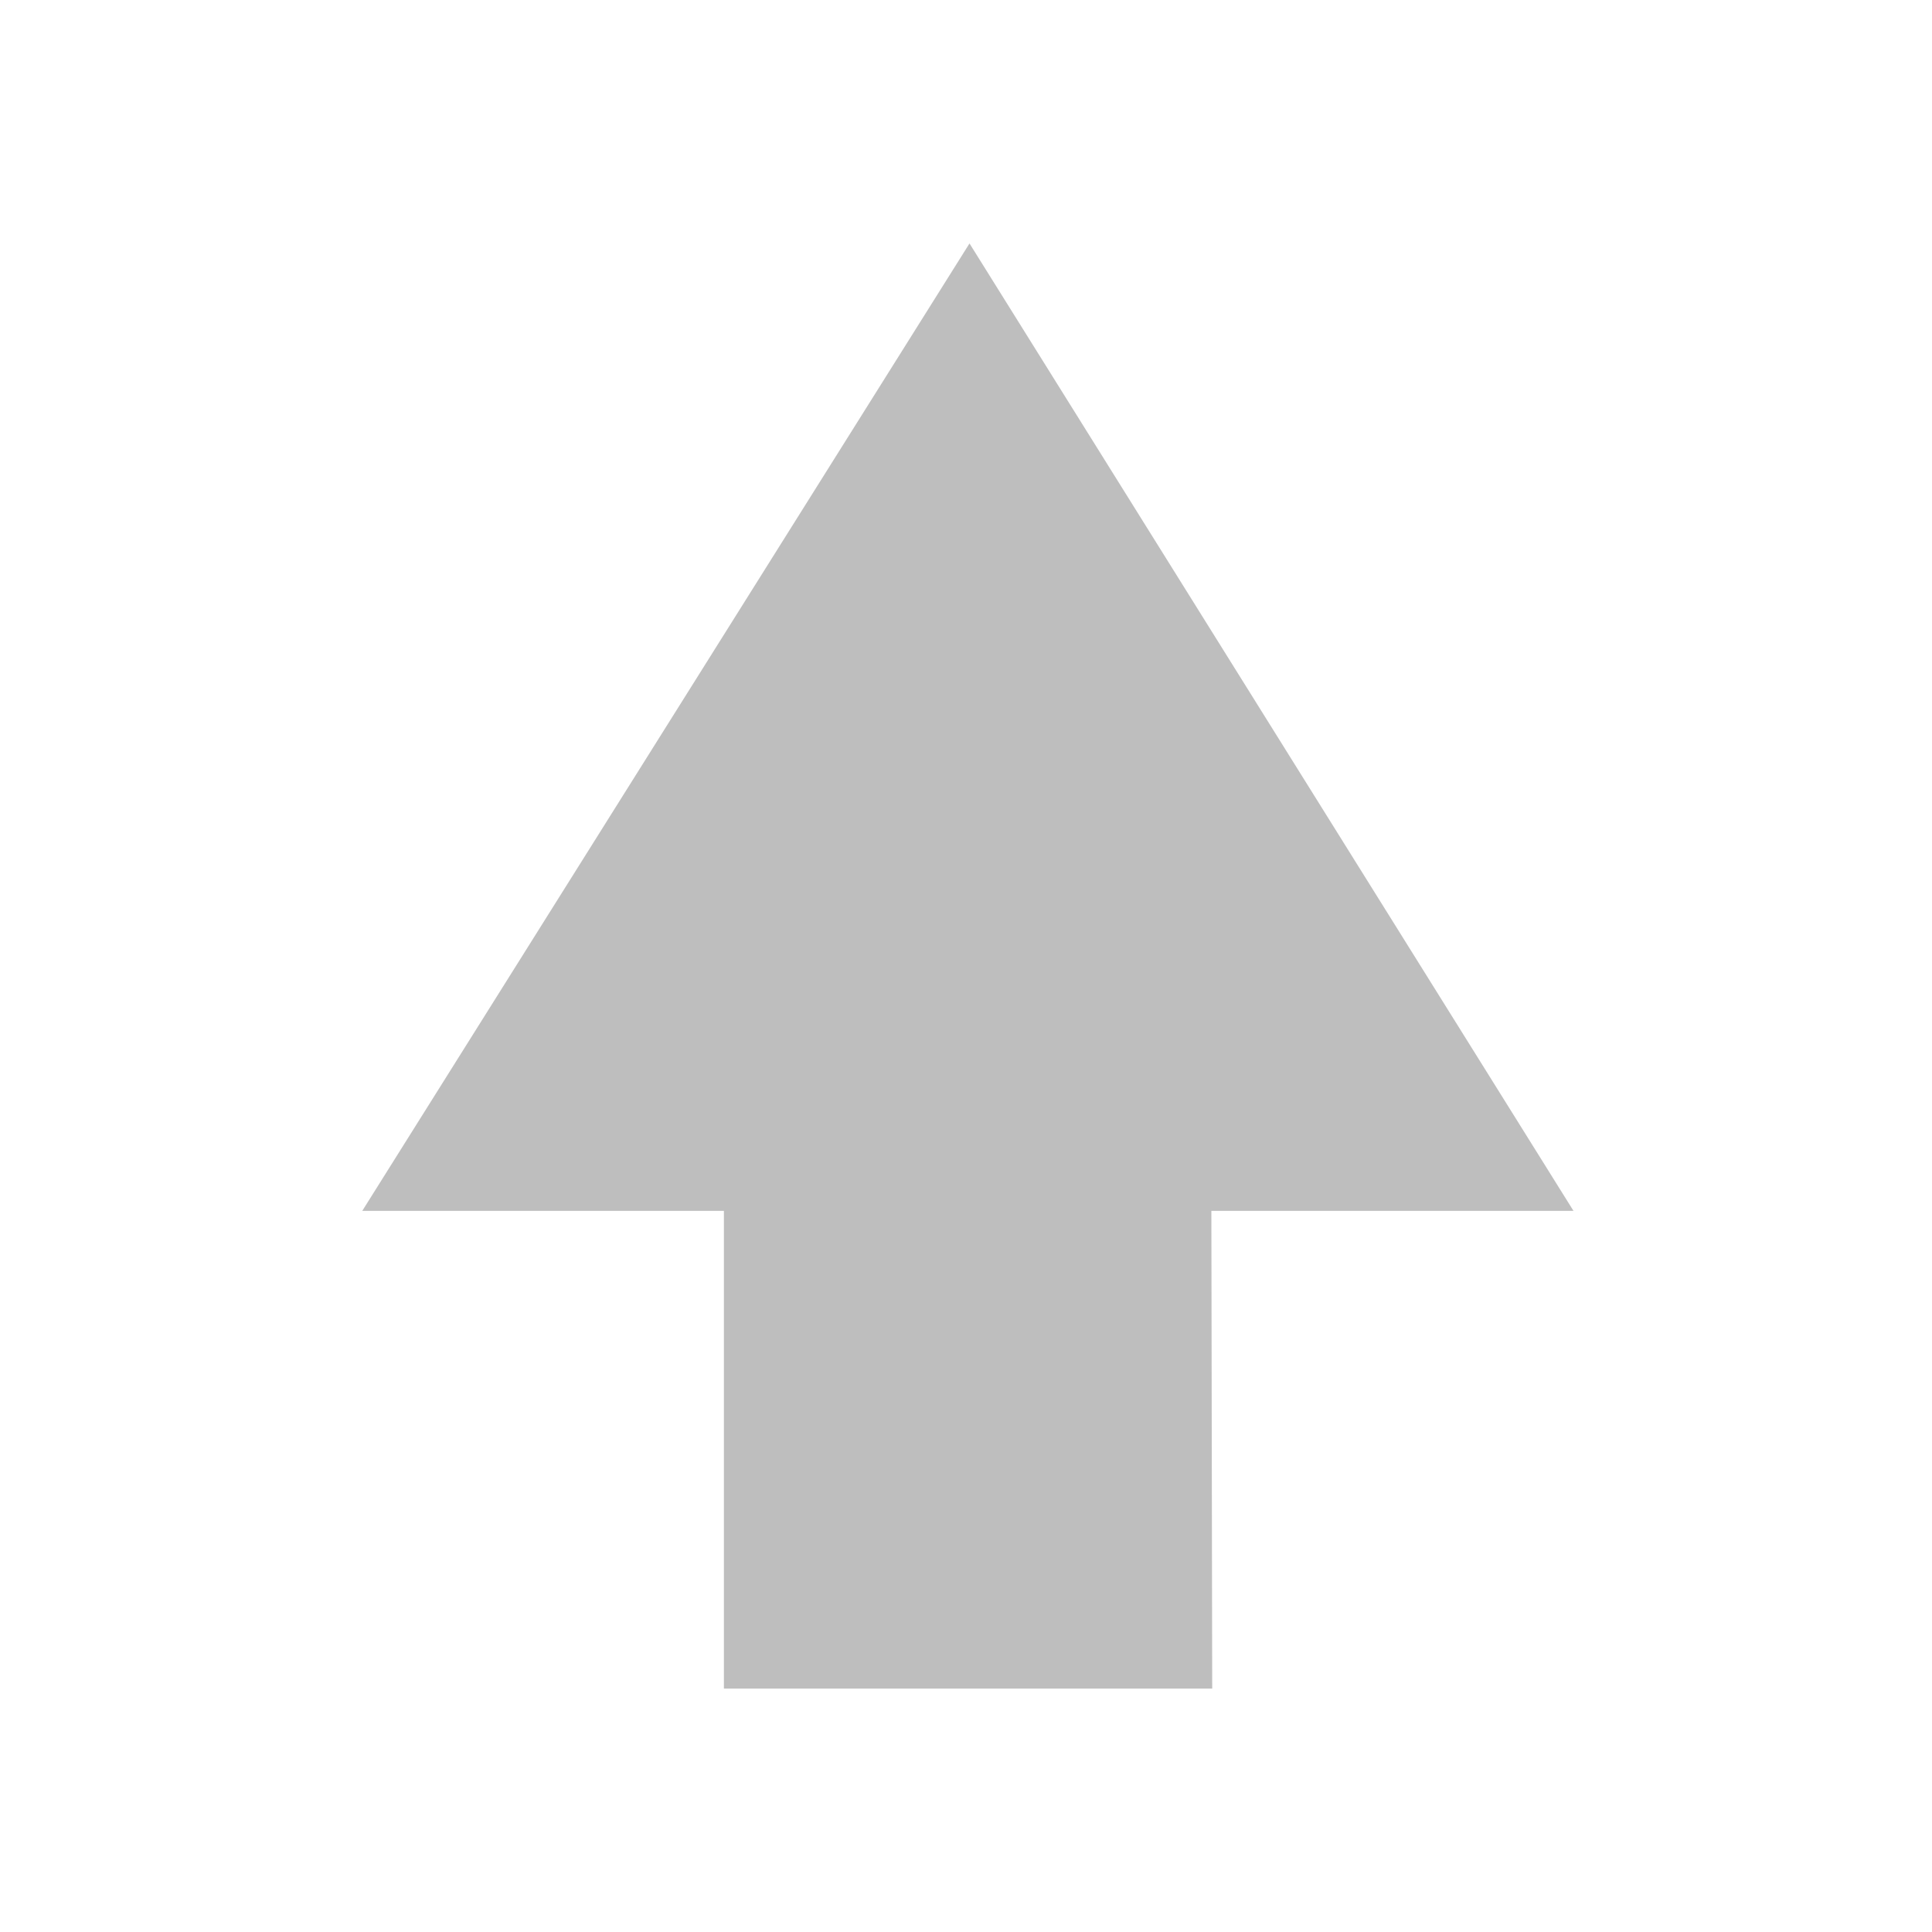
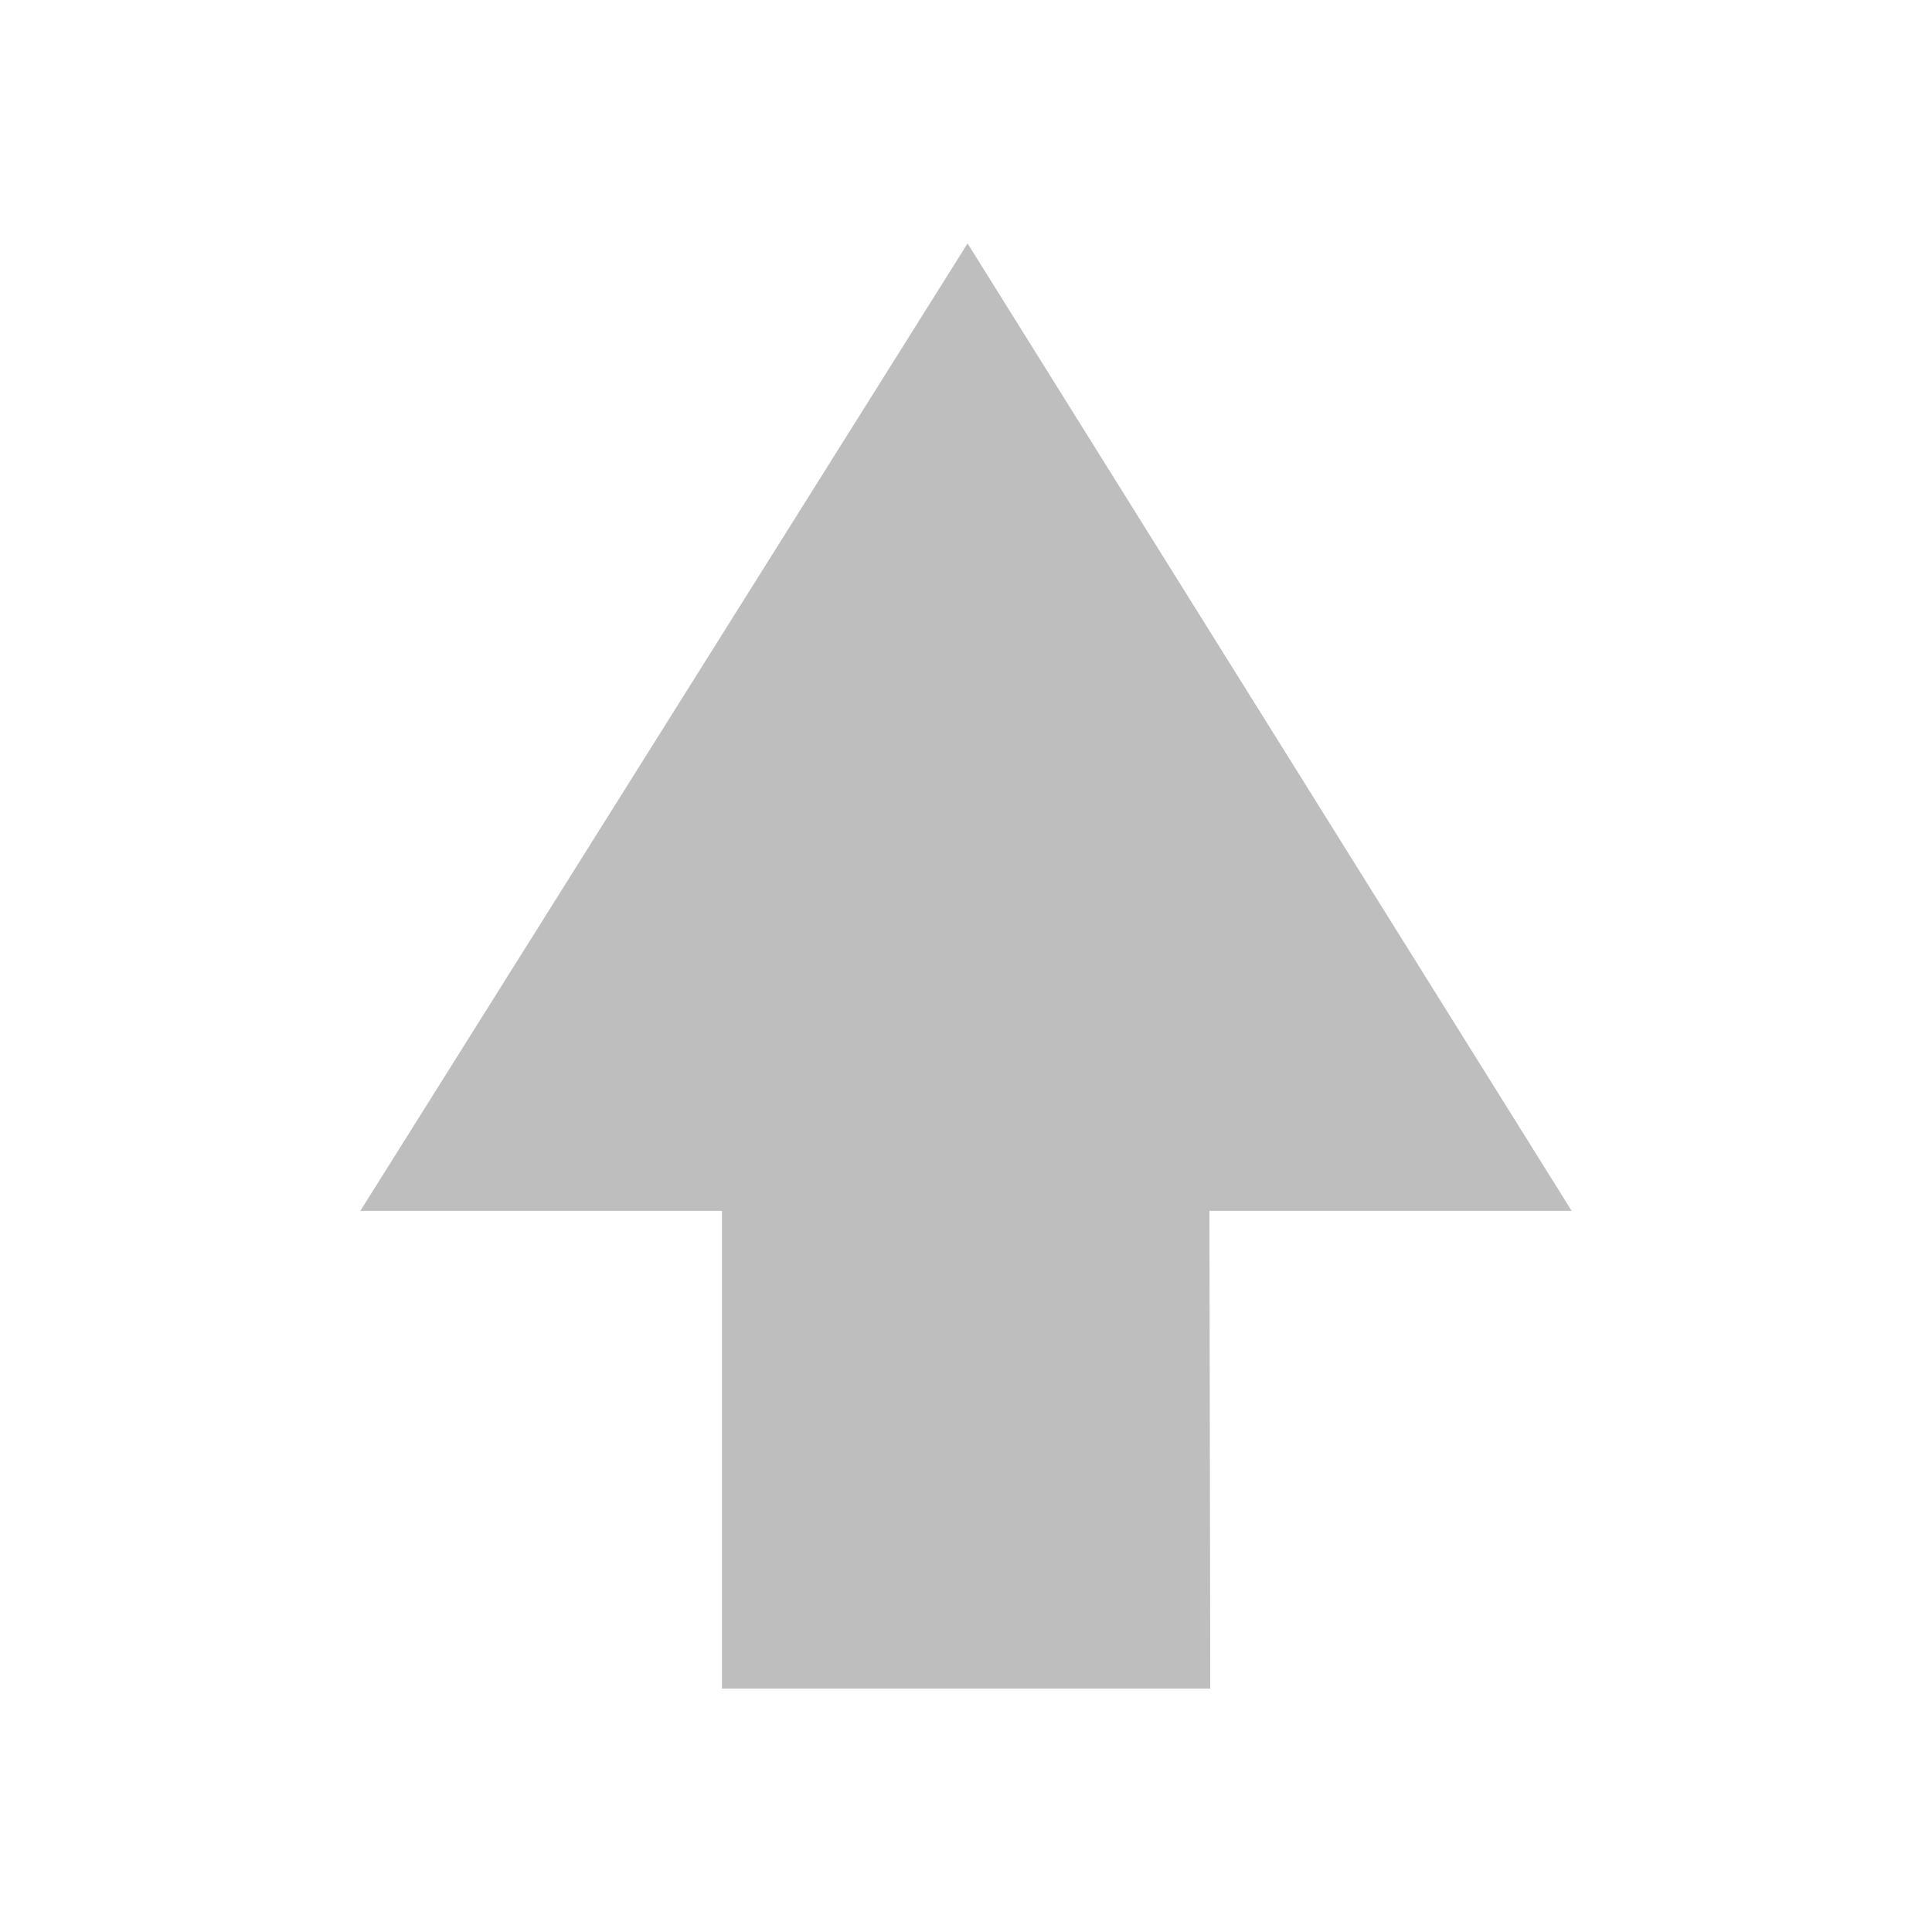
<svg xmlns="http://www.w3.org/2000/svg" xmlns:xlink="http://www.w3.org/1999/xlink" width="16" height="16" id="svg2" version="1.0">
  <defs id="defs4">
-     <linearGradient id="StandardGradient" gradientTransform="matrix(-1.092312,0,0,0.915489,16.03125,0)" x1="7.639" y1="3.26" x2="7.639" y2="14.224" gradientUnits="userSpaceOnUse">
+     <linearGradient id="StandardGradient" gradientTransform="matrix(0.915489,0,0,-1.092312,0,16)" x1="6.554" y1="12.745" x2="6.554" y2="1.824" gradientUnits="userSpaceOnUse">
      <stop id="stop3284" offset="0" style="stop-color:#000000;stop-opacity:0.863;" />
      <stop id="stop3286" offset="1" style="stop-color:#000000;stop-opacity:0.471;" />
    </linearGradient>
-     <linearGradient xlink:href="#StandardGradient" id="linearGradient3626" gradientUnits="userSpaceOnUse" gradientTransform="matrix(-1.092312,0,0,0.915489,-3.96875,0)" x1="7.639" y1="3.26" x2="7.639" y2="14.224" />
+     <linearGradient xlink:href="#StandardGradient" id="linearGradient3626" gradientUnits="userSpaceOnUse" gradientTransform="matrix(0.915489,0,0,-1.092312,-20,16)" x1="6.554" y1="12.745" x2="6.554" y2="1.824" />
    <clipPath clipPathUnits="userSpaceOnUse" id="clipPath3633">
-       <path style="fill:#ff00ff;fill-opacity:1;stroke:none;display:inline" d="m -20,0 0,16 16,0 0,-16 -16,0 z m 10.031,3 0,2.969 3.969,0 0,4.062 -3.969,0 0,2.969 -8,-5 8,-5 z" id="path3635" />
+       <path style="fill:#ff00ff;fill-opacity:1;stroke:none;display:inline" d="m -20,0 0,16 16,0 0,-16 -16,0 z m 8,2 5,8.031 -3,0 0.031,3.969 -4.062,0 0,-3.969 -2.969,0 L -12,2 z" id="path3635" />
    </clipPath>
-     <linearGradient xlink:href="#StandardGradient" id="linearGradient4469" gradientUnits="userSpaceOnUse" gradientTransform="matrix(-1.092312,0,0,0.915489,16.03125,0)" x1="7.639" y1="3.26" x2="7.639" y2="14.224" />
-     <linearGradient xlink:href="#StandardGradient" id="linearGradient4473" gradientUnits="userSpaceOnUse" gradientTransform="matrix(-1.092312,0,0,0.915489,16.03125,0)" x1="7.639" y1="3.26" x2="7.639" y2="14.224" />
+     <linearGradient xlink:href="#StandardGradient" id="linearGradient4435" gradientUnits="userSpaceOnUse" gradientTransform="matrix(0.915489,0,0,-1.092312,0,16)" x1="6.554" y1="12.745" x2="6.554" y2="1.824" />
+     <linearGradient xlink:href="#StandardGradient" id="linearGradient4439" gradientUnits="userSpaceOnUse" gradientTransform="matrix(0.915489,0,0,-1.092312,0,16)" x1="6.554" y1="12.745" x2="6.554" y2="1.824" />
  </defs>
  <g id="layer4" style="display:inline">
-     <path style="fill:#bebebe;fill-opacity:1;stroke:none;display:inline" d="M 13.031,10.028 8.029,2.016 3,10.028 l 2.995,0 0,3.956 4.044,0 -0.007,-3.956 3,0 z" id="Symbol" />
+     <path style="opacity:1;fill:#bebebe;fill-opacity:1;stroke:none;stroke-width:1;stroke-linecap:round;stroke-linejoin:miter;stroke-miterlimit:4;stroke-dasharray:none;stroke-opacity:1;display:inline" d="M 13.016,10.028 L 8.013,2.016 L 2.984,10.028 L 5.979,10.028 L 5.979,13.984 L 10.023,13.984 L 10.016,10.028 L 13.016,10.028 z" id="Symbol" />
  </g>
</svg>
